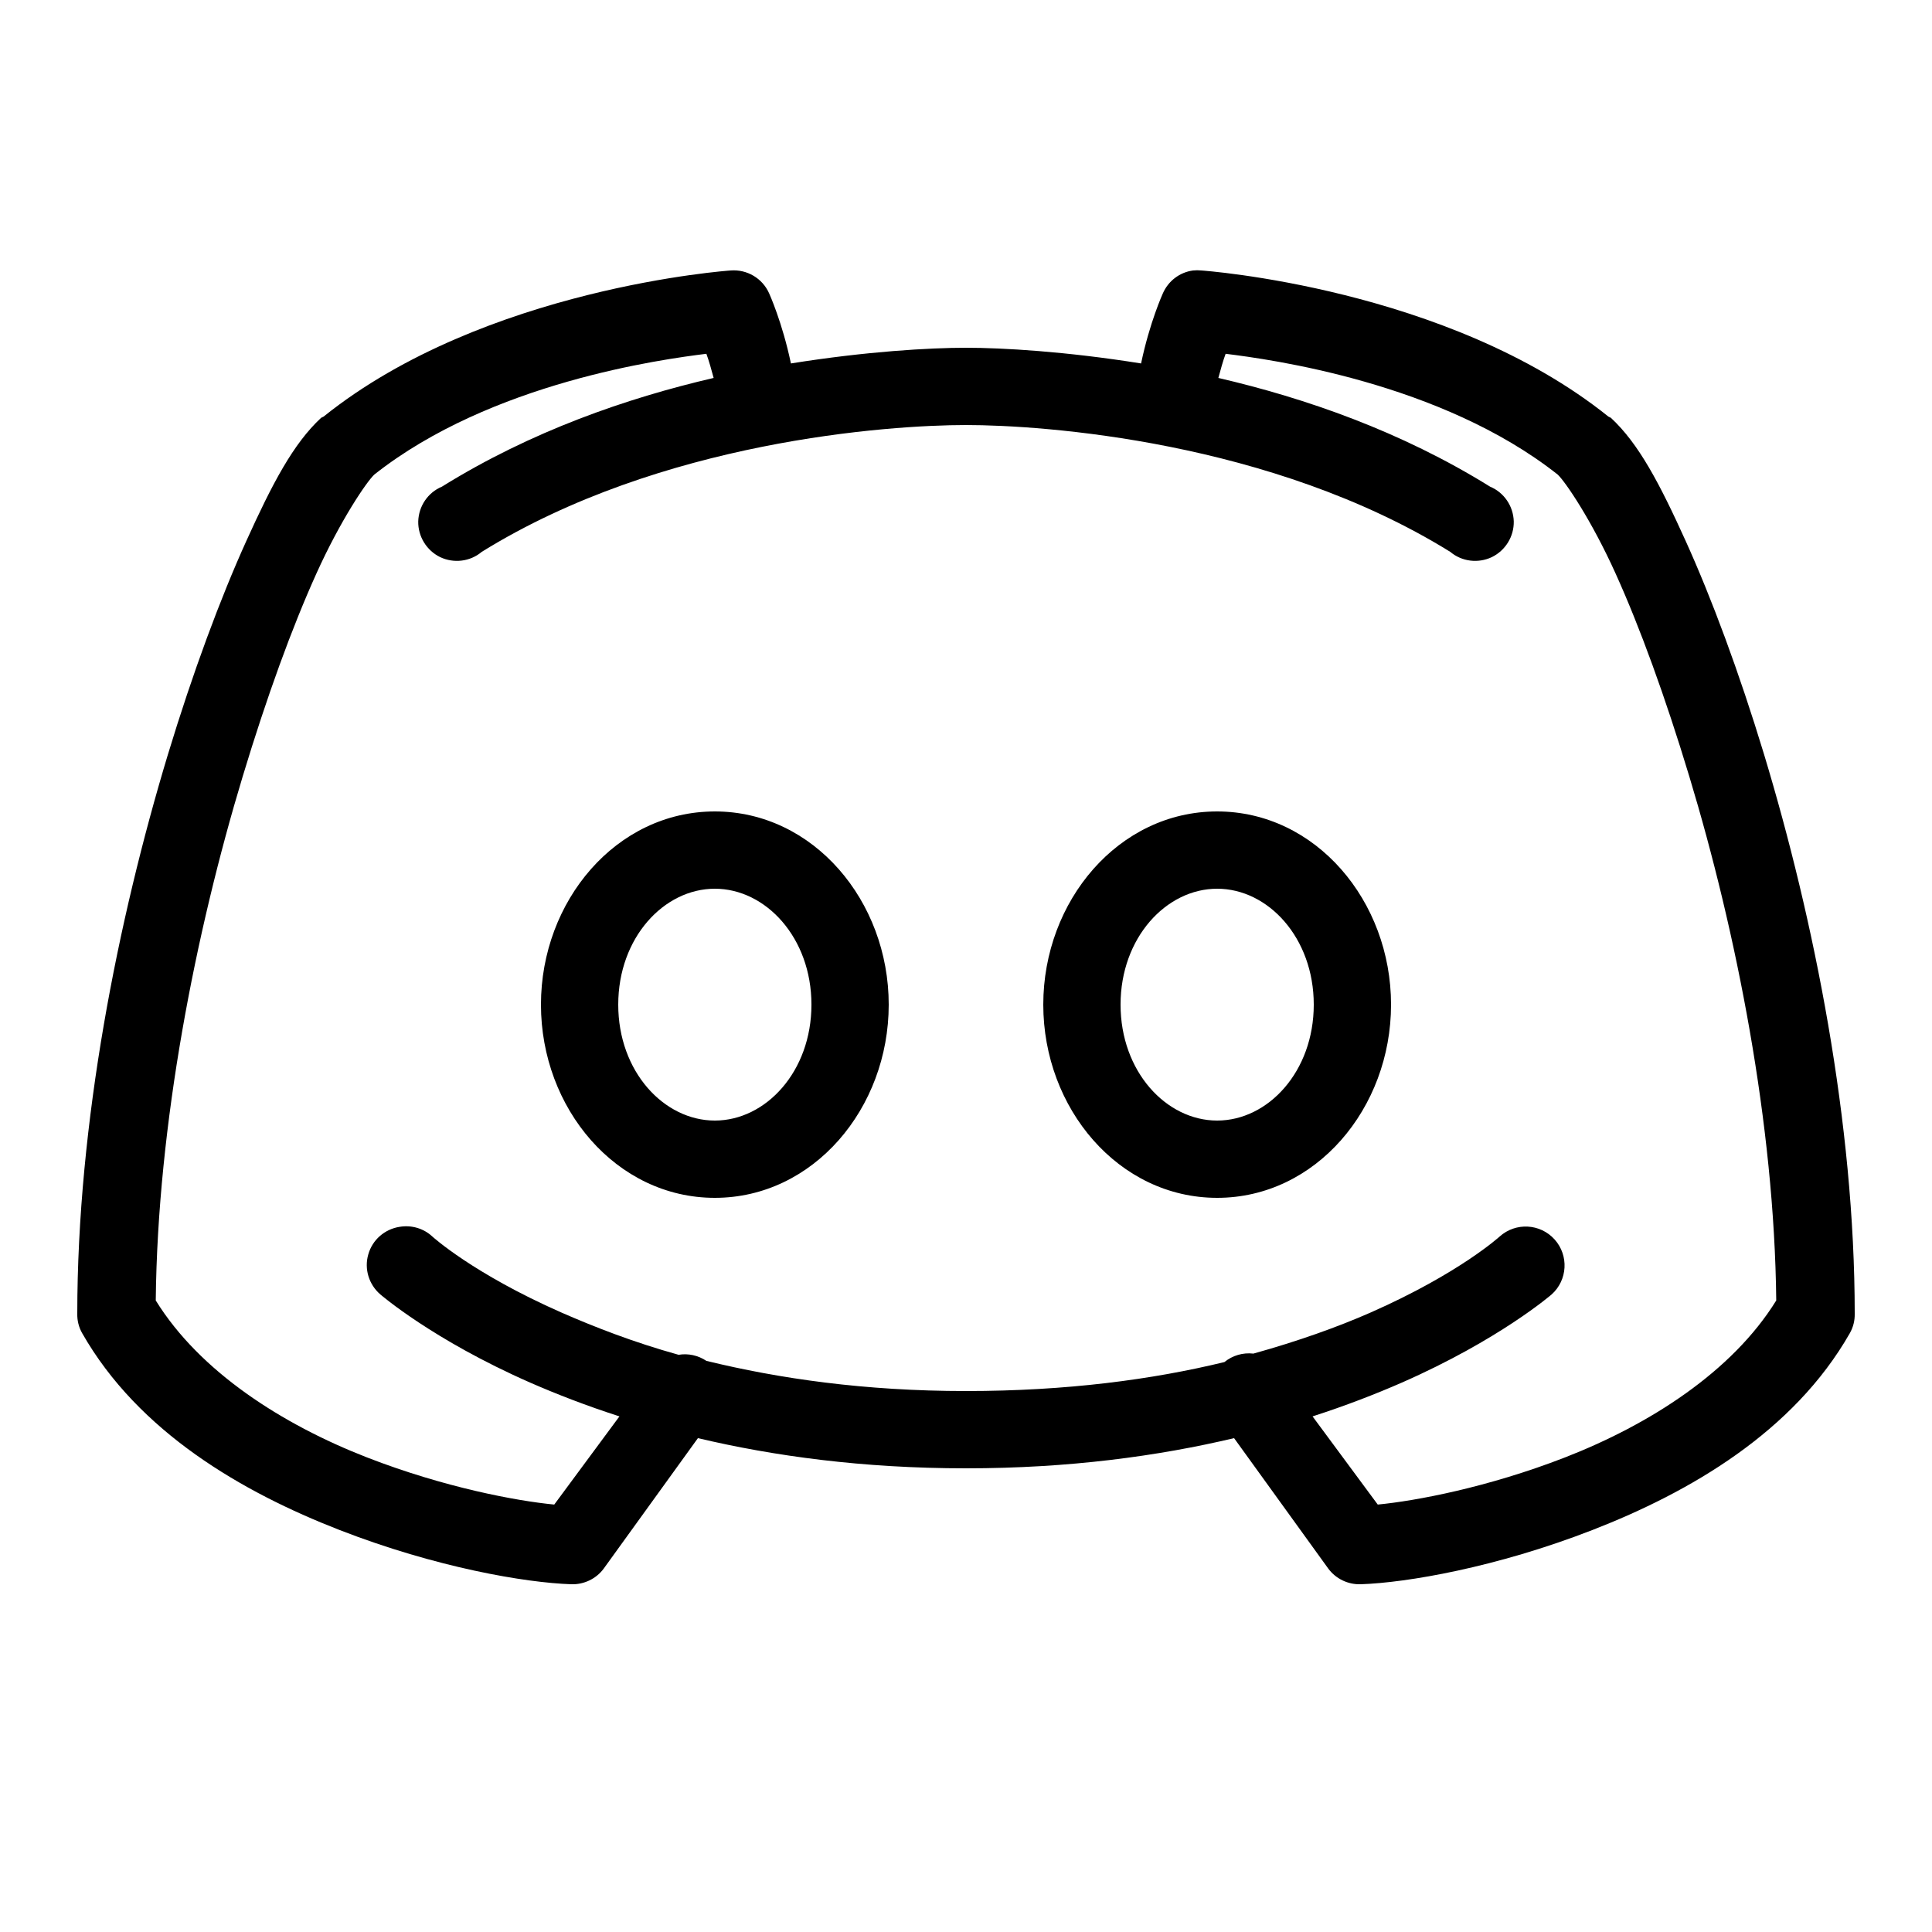
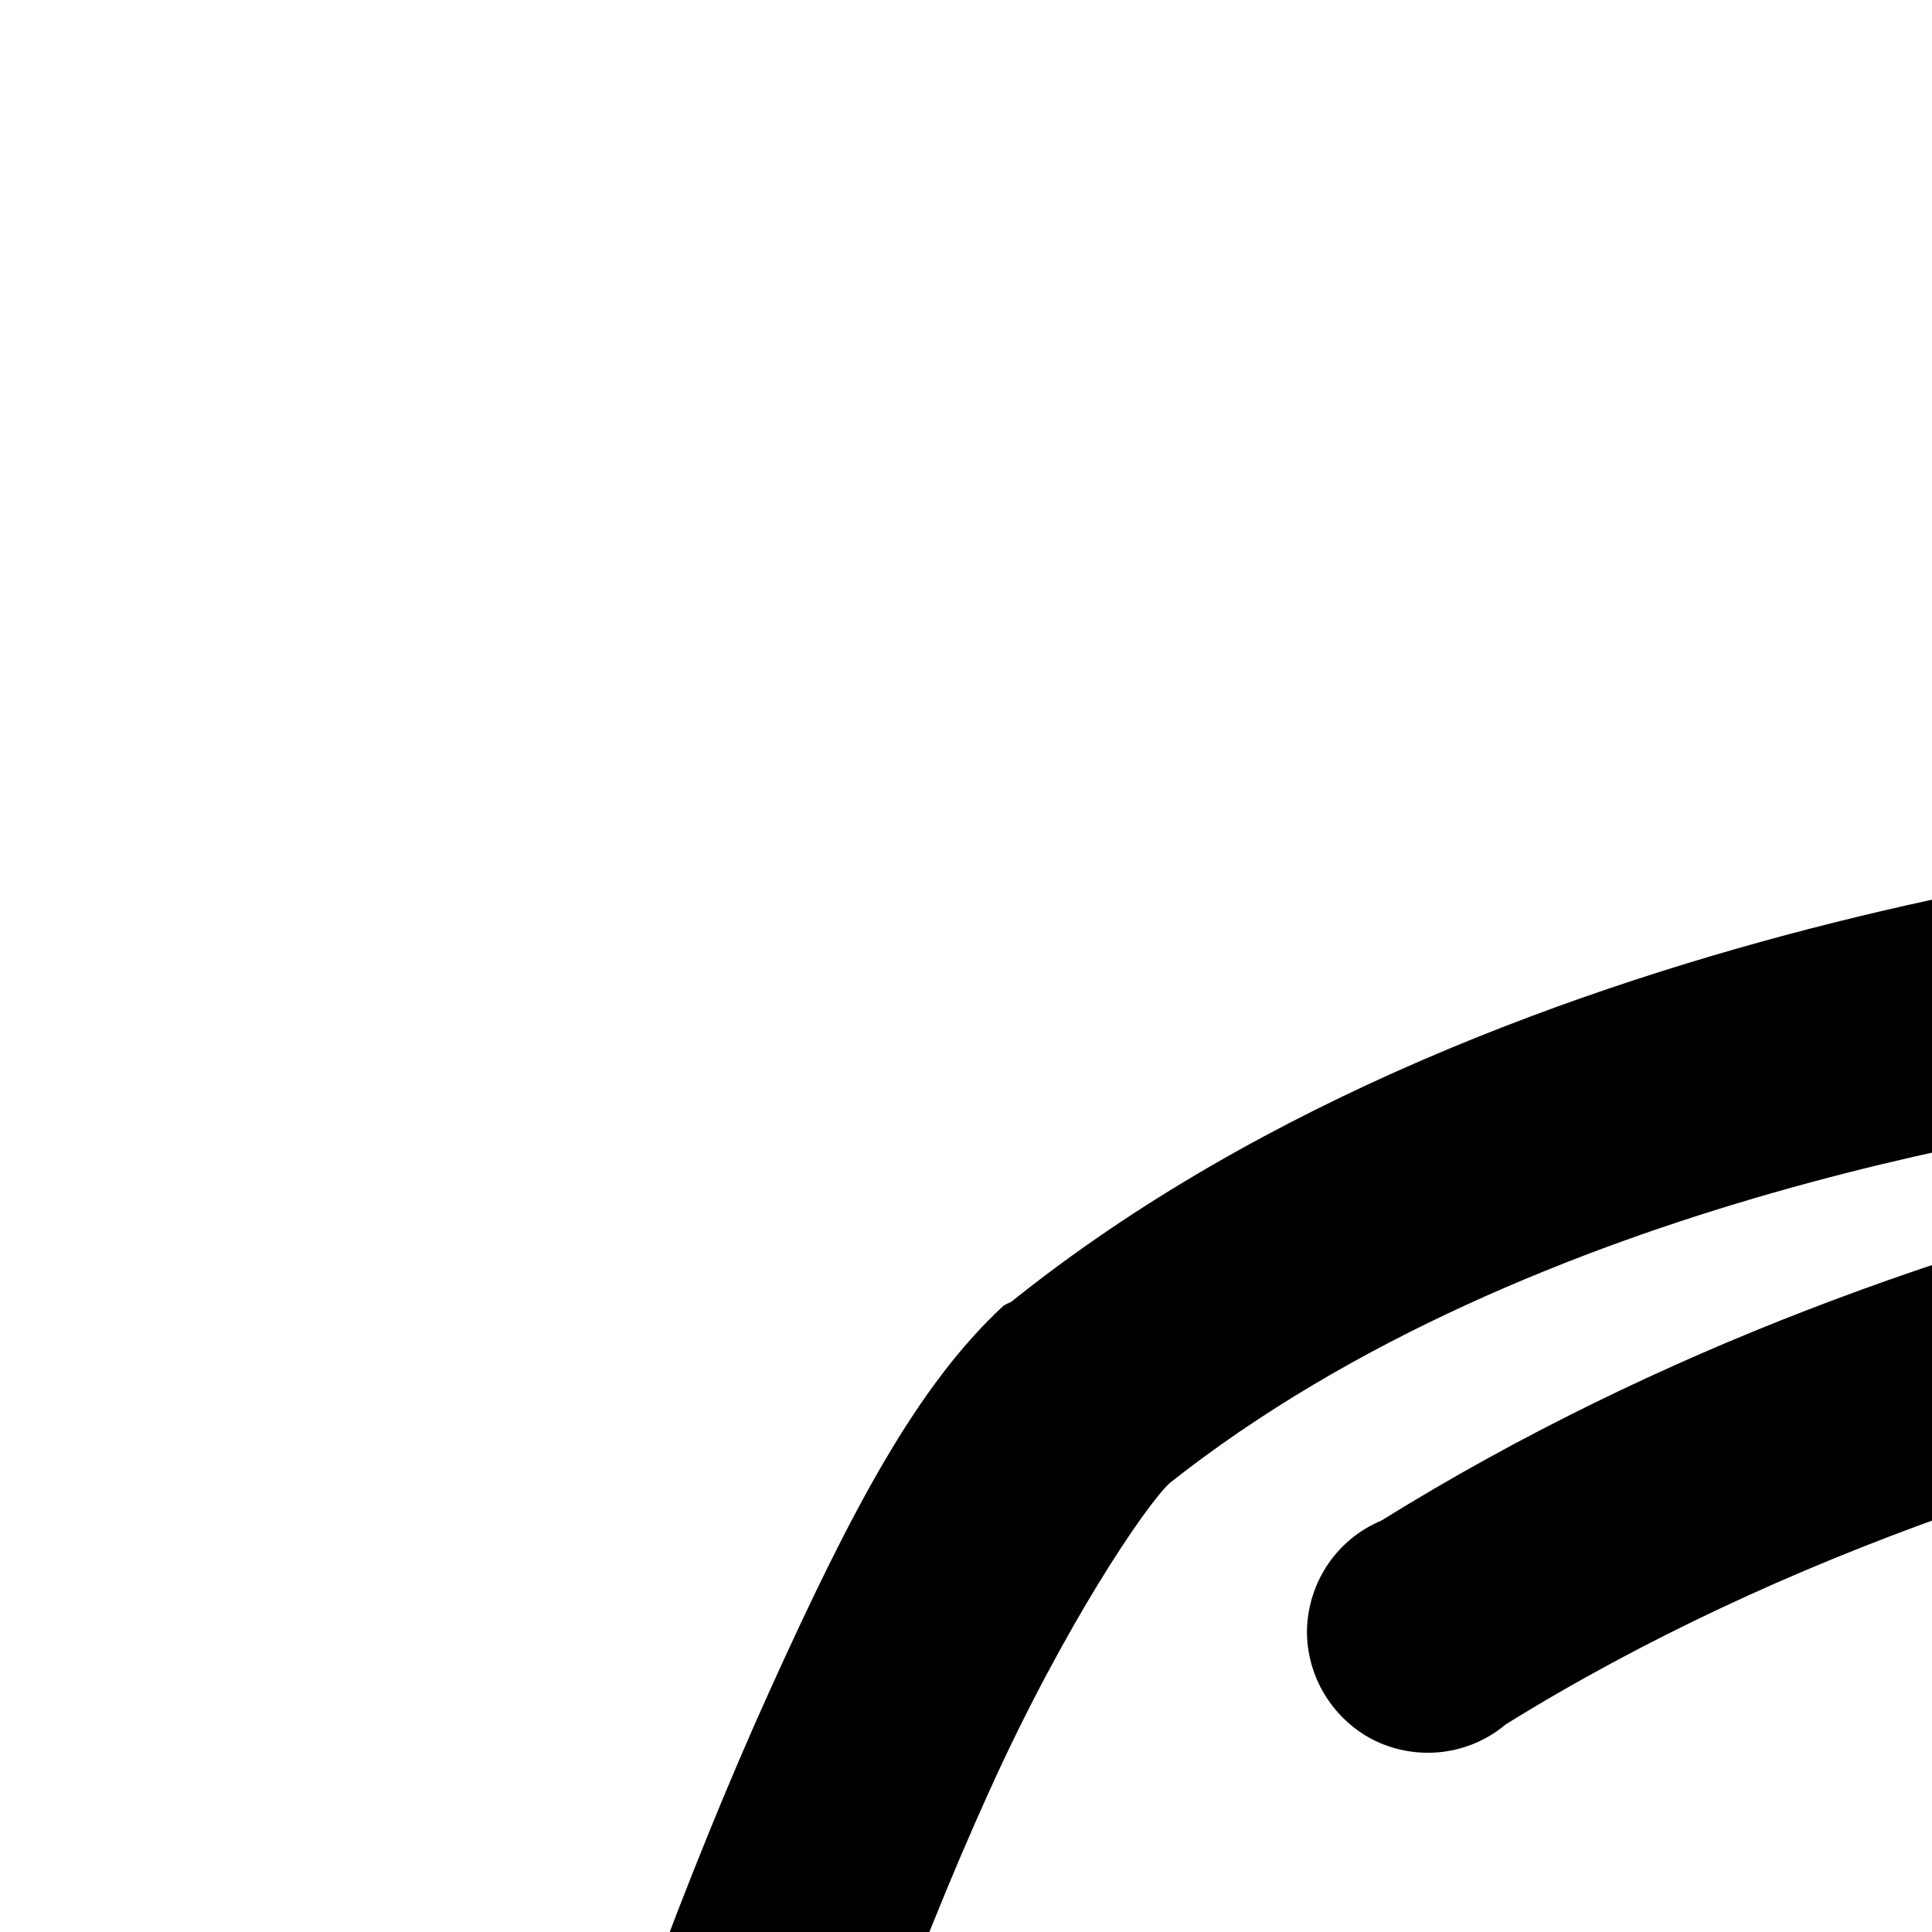
- <svg xmlns="http://www.w3.org/2000/svg" x="0px" y="0px" width="50" height="50" viewBox="0 0 50 50" style=" fill:#000000;">
+ <svg xmlns="http://www.w3.org/2000/svg" x="0px" y="0px" width="16" height="16" viewBox="0 0 16 16" style=" fill:#000000;">
  <path d="M 18.906 7 C 18.906 7 12.539 7.438 8.375 10.781 C 8.355 10.789 8.332 10.801 8.312 10.812 C 7.59 11.48 7.047 12.516 6.375 14 C 5.703 15.484 4.992 17.395 4.344 19.531 C 3.051 23.809 2 29.059 2 34 C 1.996 34.176 2.039 34.348 2.125 34.5 C 3.586 37.066 6.273 38.617 8.781 39.594 C 11.289 40.57 13.605 40.961 14.781 41 C 15.113 41.012 15.43 40.859 15.625 40.594 L 18.062 37.219 C 20.027 37.684 22.332 38 25 38 C 27.668 38 29.973 37.684 31.938 37.219 L 34.375 40.594 C 34.57 40.859 34.887 41.012 35.219 41 C 36.395 40.961 38.711 40.57 41.219 39.594 C 43.727 38.617 46.414 37.066 47.875 34.5 C 47.961 34.348 48.004 34.176 48 34 C 48 29.059 46.949 23.809 45.656 19.531 C 45.008 17.395 44.297 15.484 43.625 14 C 42.953 12.516 42.41 11.48 41.688 10.812 C 41.668 10.801 41.645 10.789 41.625 10.781 C 37.461 7.438 31.094 7 31.094 7 C 31.02 6.992 30.949 6.992 30.875 7 C 30.527 7.047 30.234 7.273 30.094 7.594 C 30.094 7.594 29.754 8.34 29.531 9.406 C 27.582 9.094 25.941 9 25 9 C 24.059 9 22.418 9.094 20.469 9.406 C 20.246 8.34 19.906 7.594 19.906 7.594 C 19.734 7.203 19.332 6.965 18.906 7 Z M 18.281 9.156 C 18.355 9.359 18.406 9.551 18.469 9.781 C 16.215 10.305 13.746 11.16 11.438 12.594 C 11.074 12.746 10.836 13.098 10.824 13.492 C 10.816 13.883 11.039 14.246 11.391 14.418 C 11.746 14.586 12.168 14.535 12.469 14.281 C 17.102 11.41 22.996 11 25 11 C 27.004 11 32.898 11.41 37.531 14.281 C 37.832 14.535 38.254 14.586 38.609 14.418 C 38.961 14.246 39.184 13.883 39.176 13.492 C 39.164 13.098 38.926 12.746 38.562 12.594 C 36.254 11.16 33.785 10.305 31.531 9.781 C 31.594 9.551 31.645 9.359 31.719 9.156 C 32.859 9.297 37.293 9.895 40.312 12.281 C 40.508 12.461 41.188 13.461 41.812 14.844 C 42.438 16.227 43.094 18.027 43.719 20.094 C 44.938 24.125 45.922 29.098 45.969 33.656 C 44.832 35.496 42.699 36.863 40.5 37.719 C 38.5 38.496 36.633 38.844 35.656 38.938 L 33.969 36.656 C 34.828 36.379 35.602 36.078 36.281 35.781 C 38.805 34.672 40.156 33.5 40.156 33.5 C 40.57 33.129 40.605 32.492 40.234 32.078 C 39.863 31.664 39.227 31.629 38.812 32 C 38.812 32 37.766 32.957 35.469 33.969 C 34.625 34.34 33.602 34.707 32.438 35.031 C 32.168 35 31.898 35.078 31.688 35.25 C 29.824 35.703 27.609 36 25 36 C 22.371 36 20.152 35.676 18.281 35.219 C 18.07 35.078 17.812 35.02 17.562 35.062 C 16.395 34.738 15.379 34.34 14.531 33.969 C 12.234 32.957 11.188 32 11.188 32 C 10.961 31.789 10.648 31.699 10.344 31.75 C 9.957 31.809 9.637 32.086 9.531 32.465 C 9.422 32.84 9.547 33.246 9.844 33.5 C 9.844 33.5 11.195 34.672 13.719 35.781 C 14.398 36.078 15.172 36.379 16.031 36.656 L 14.344 38.938 C 13.367 38.844 11.5 38.496 9.5 37.719 C 7.301 36.863 5.168 35.496 4.031 33.656 C 4.078 29.098 5.062 24.125 6.281 20.094 C 6.906 18.027 7.562 16.227 8.188 14.844 C 8.812 13.461 9.492 12.461 9.688 12.281 C 12.707 9.895 17.141 9.297 18.281 9.156 Z M 18.5 21 C 15.949 21 14 23.316 14 26 C 14 28.684 15.949 31 18.5 31 C 21.051 31 23 28.684 23 26 C 23 23.316 21.051 21 18.5 21 Z M 31.5 21 C 28.949 21 27 23.316 27 26 C 27 28.684 28.949 31 31.5 31 C 34.051 31 36 28.684 36 26 C 36 23.316 34.051 21 31.5 21 Z M 18.5 23 C 19.816 23 21 24.266 21 26 C 21 27.734 19.816 29 18.5 29 C 17.184 29 16 27.734 16 26 C 16 24.266 17.184 23 18.5 23 Z M 31.5 23 C 32.816 23 34 24.266 34 26 C 34 27.734 32.816 29 31.5 29 C 30.184 29 29 27.734 29 26 C 29 24.266 30.184 23 31.5 23 Z" />
</svg>
